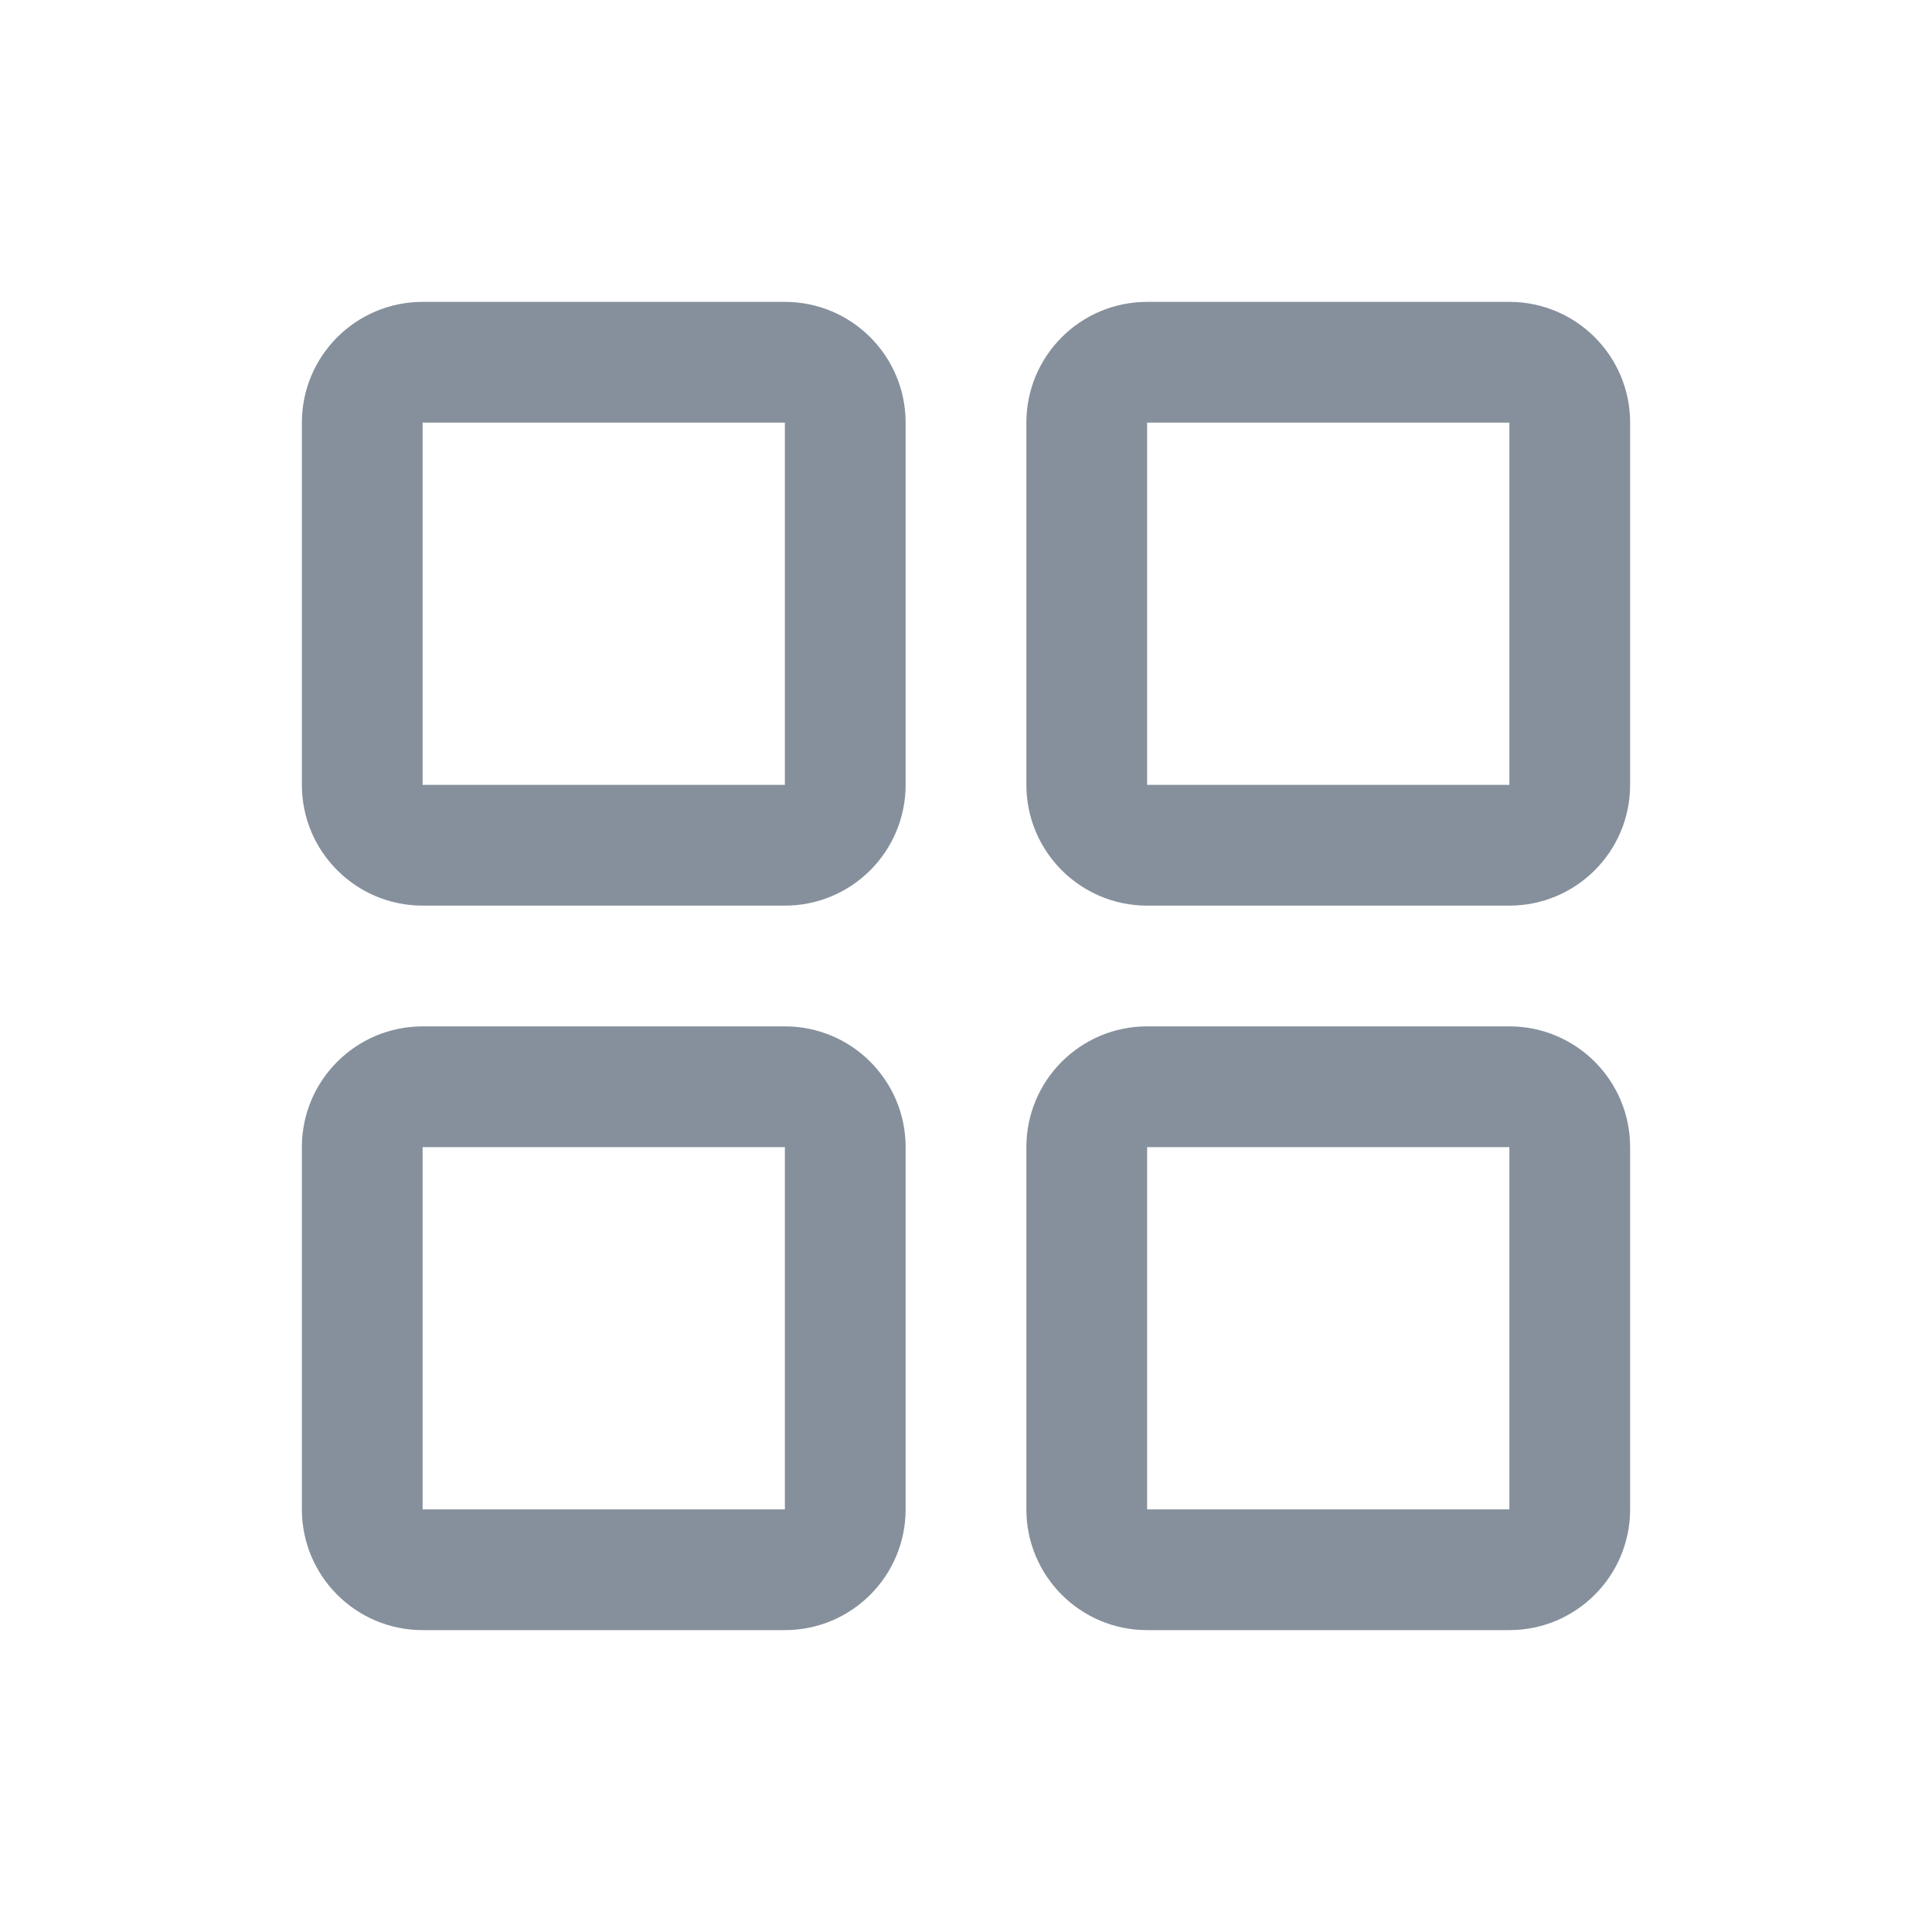
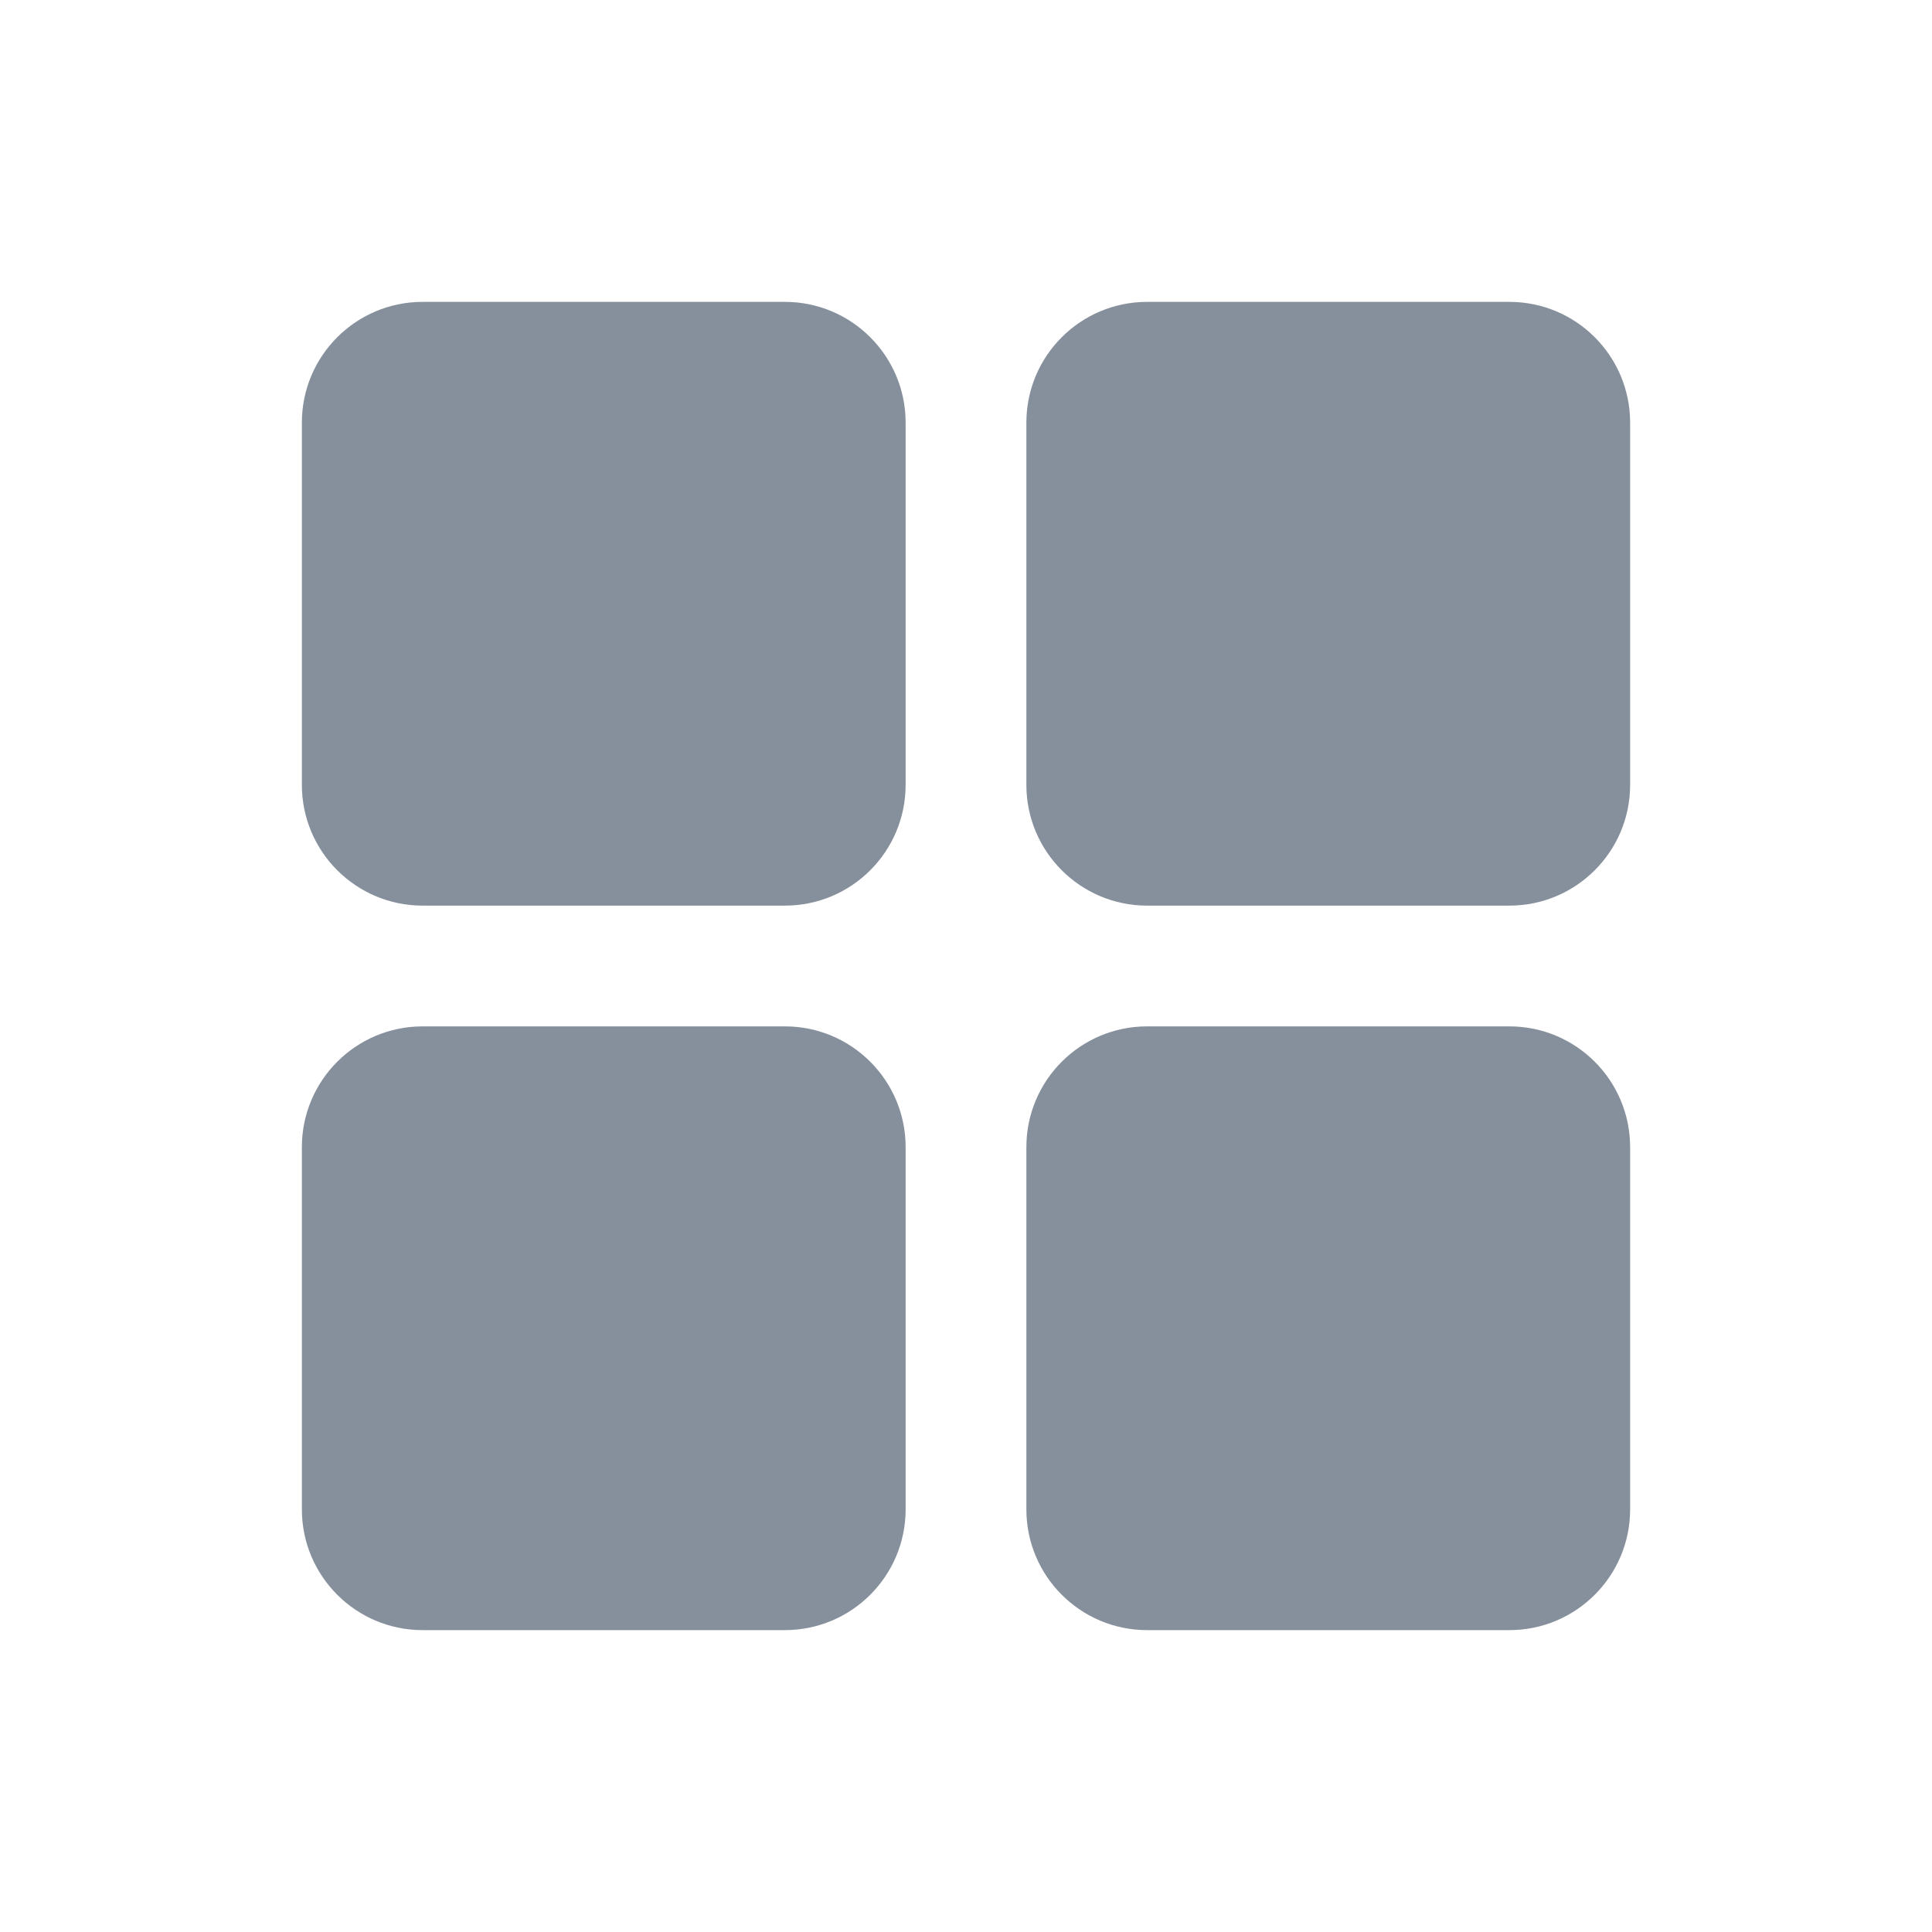
<svg xmlns="http://www.w3.org/2000/svg" width="81" height="81" viewBox="0 0 256 256" fill="#86909C">
-   <path d="M104,40H56A16,16,0,0,0,40,56v48a16,16,0,0,0,16,16h48a16,16,0,0,0,16-16V56A16,16,0,0,0,104,40Zm0,64H56V56h48v48Zm96-64H152a16,16,0,0,0-16,16v48a16,16,0,0,0,16,16h48a16,16,0,0,0,16-16V56A16,16,0,0,0,200,40Zm0,64H152V56h48v48Zm-96,32H56a16,16,0,0,0-16,16v48a16,16,0,0,0,16,16h48a16,16,0,0,0,16-16V152A16,16,0,0,0,104,136Zm0,64H56V152h48v48Zm96-64H152a16,16,0,0,0-16,16v48a16,16,0,0,0,16,16h48a16,16,0,0,0,16-16V152A16,16,0,0,0,200,136Zm0,64H152V152h48v48Z" />
+   <path d="M120,56v48a16,16,0,0,1-16,16H56a16,16,0,0,1-16-16V56A16,16,0,0,1,56,40h48A16,16,0,0,1,120,56Zm80-16H152a16,16,0,0,0-16,16v48a16,16,0,0,0,16,16h48a16,16,0,0,0,16-16V56A16,16,0,0,0,200,40Zm-96,96H56a16,16,0,0,0-16,16v48a16,16,0,0,0,16,16h48a16,16,0,0,0,16-16V152A16,16,0,0,0,104,136Zm96,0H152a16,16,0,0,0-16,16v48a16,16,0,0,0,16,16h48a16,16,0,0,0,16-16V152A16,16,0,0,0,200,136Z" />
</svg>
